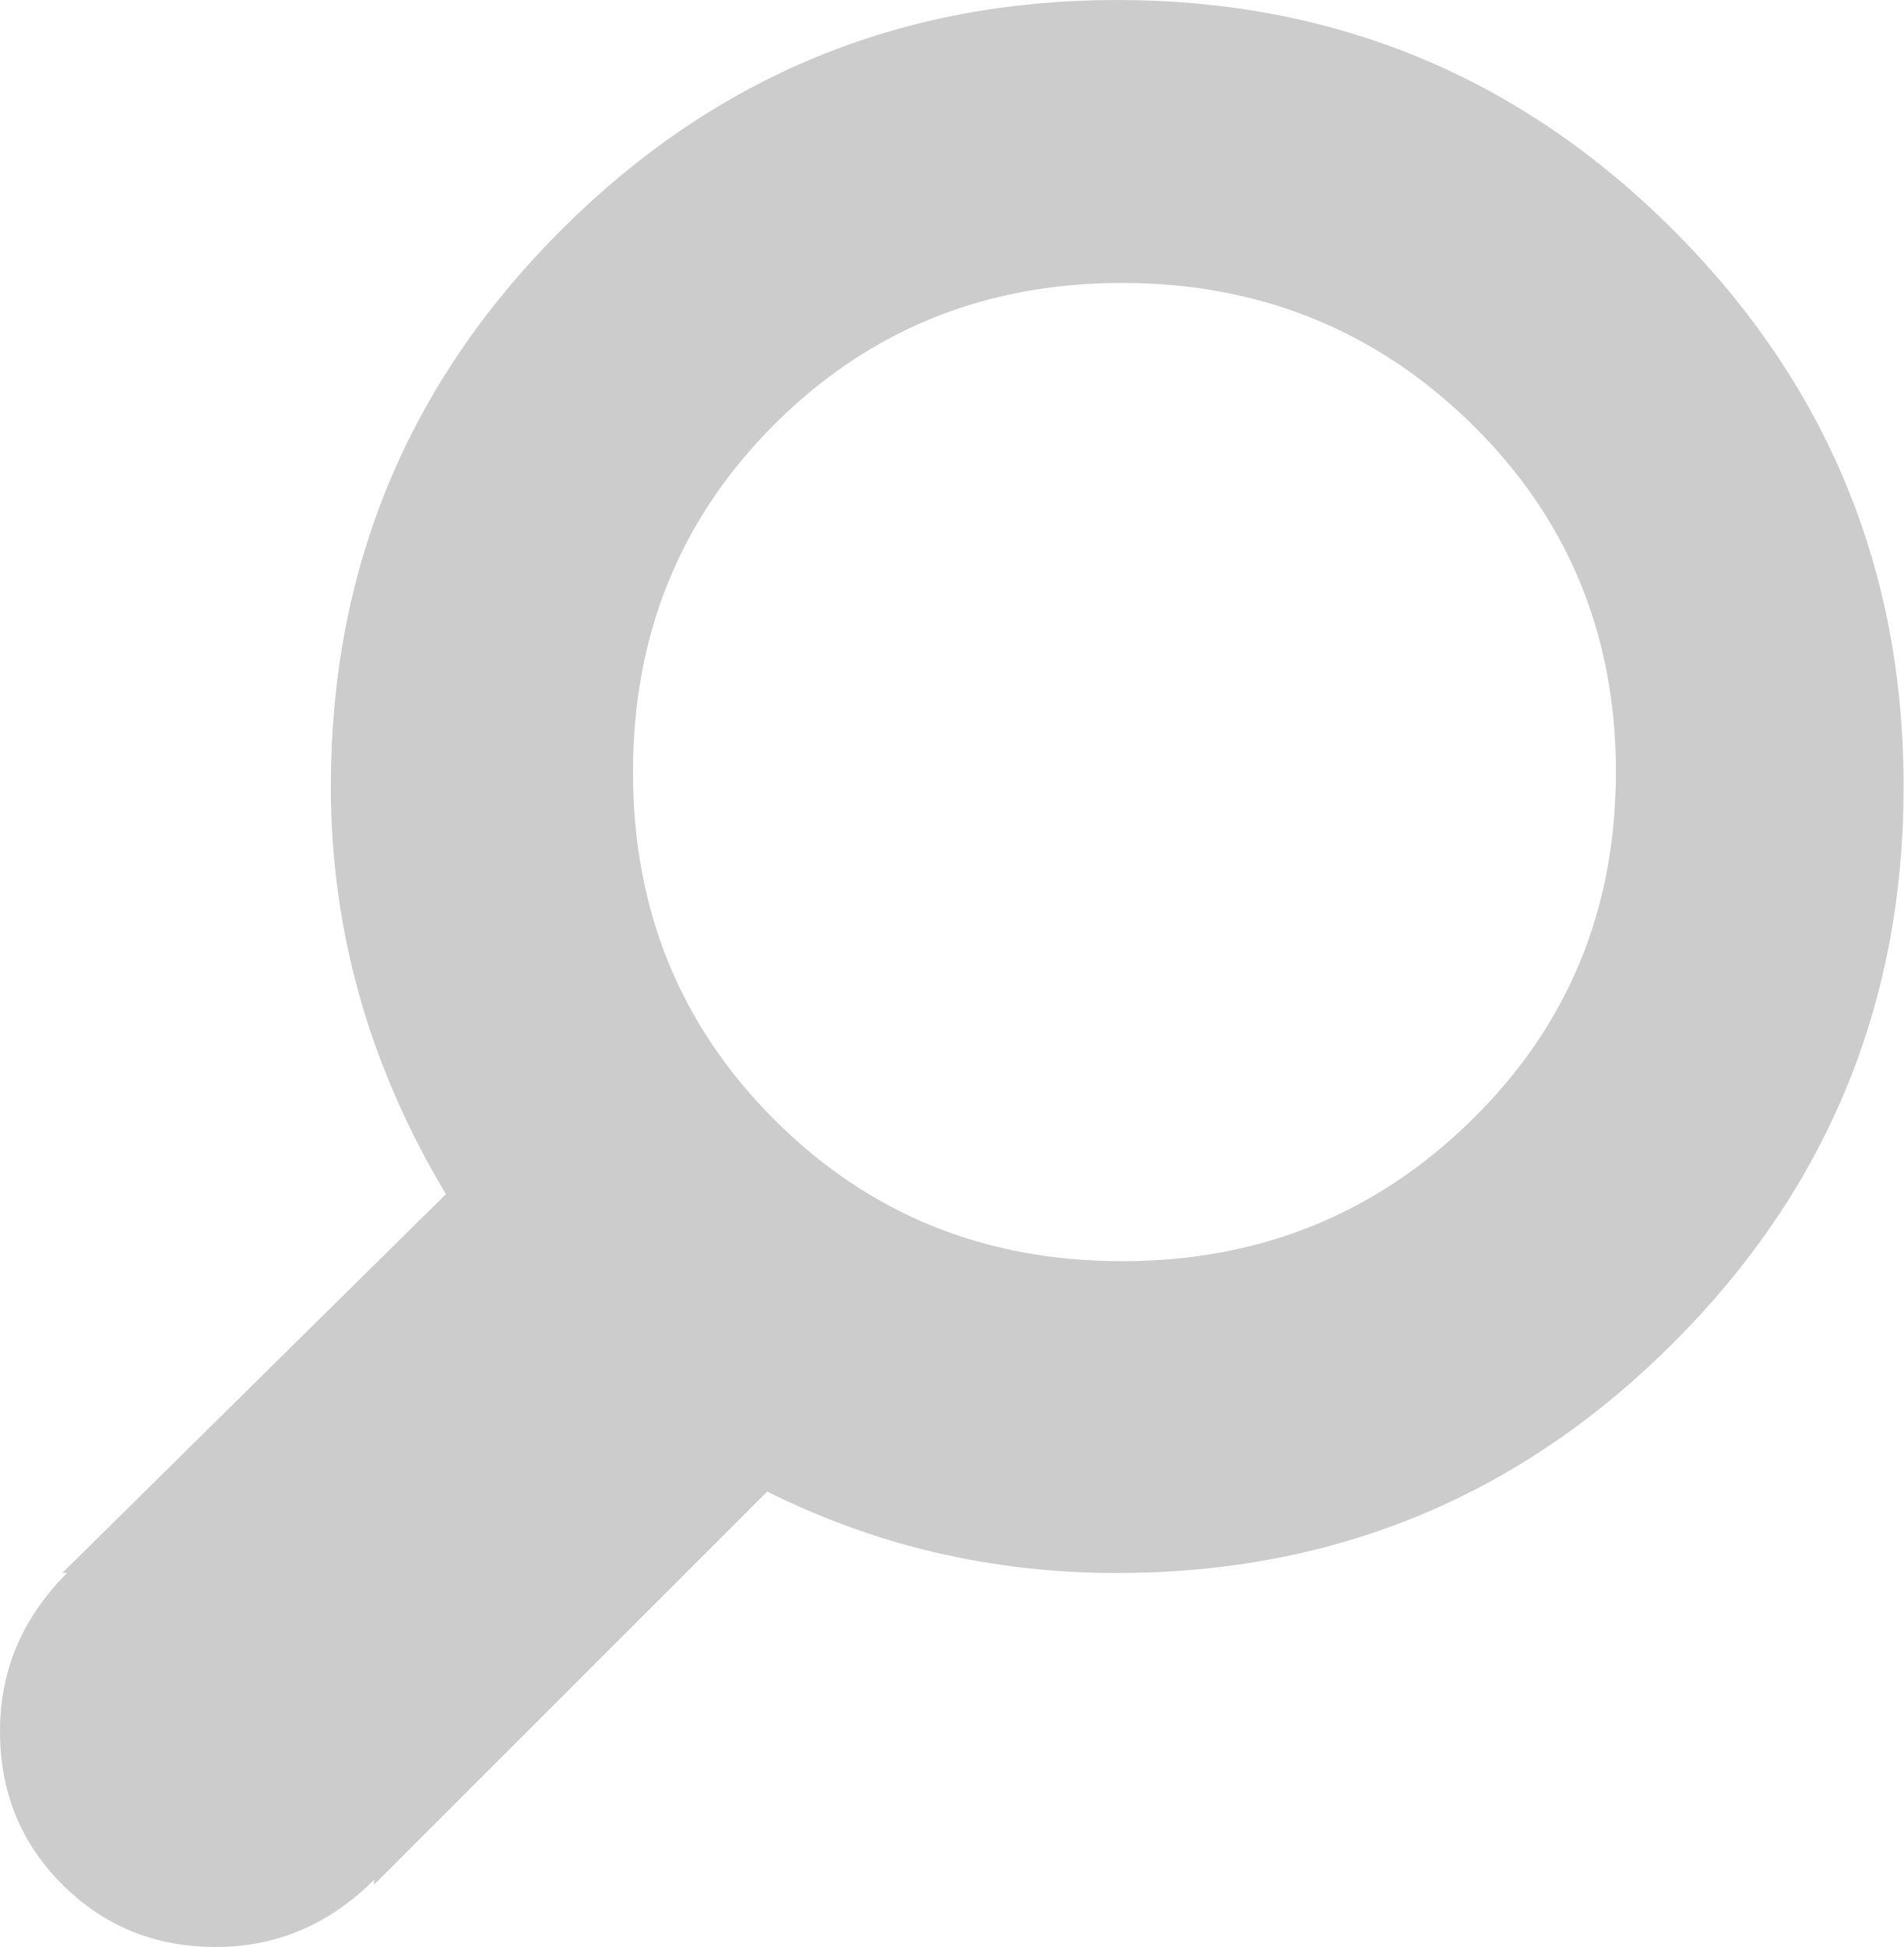
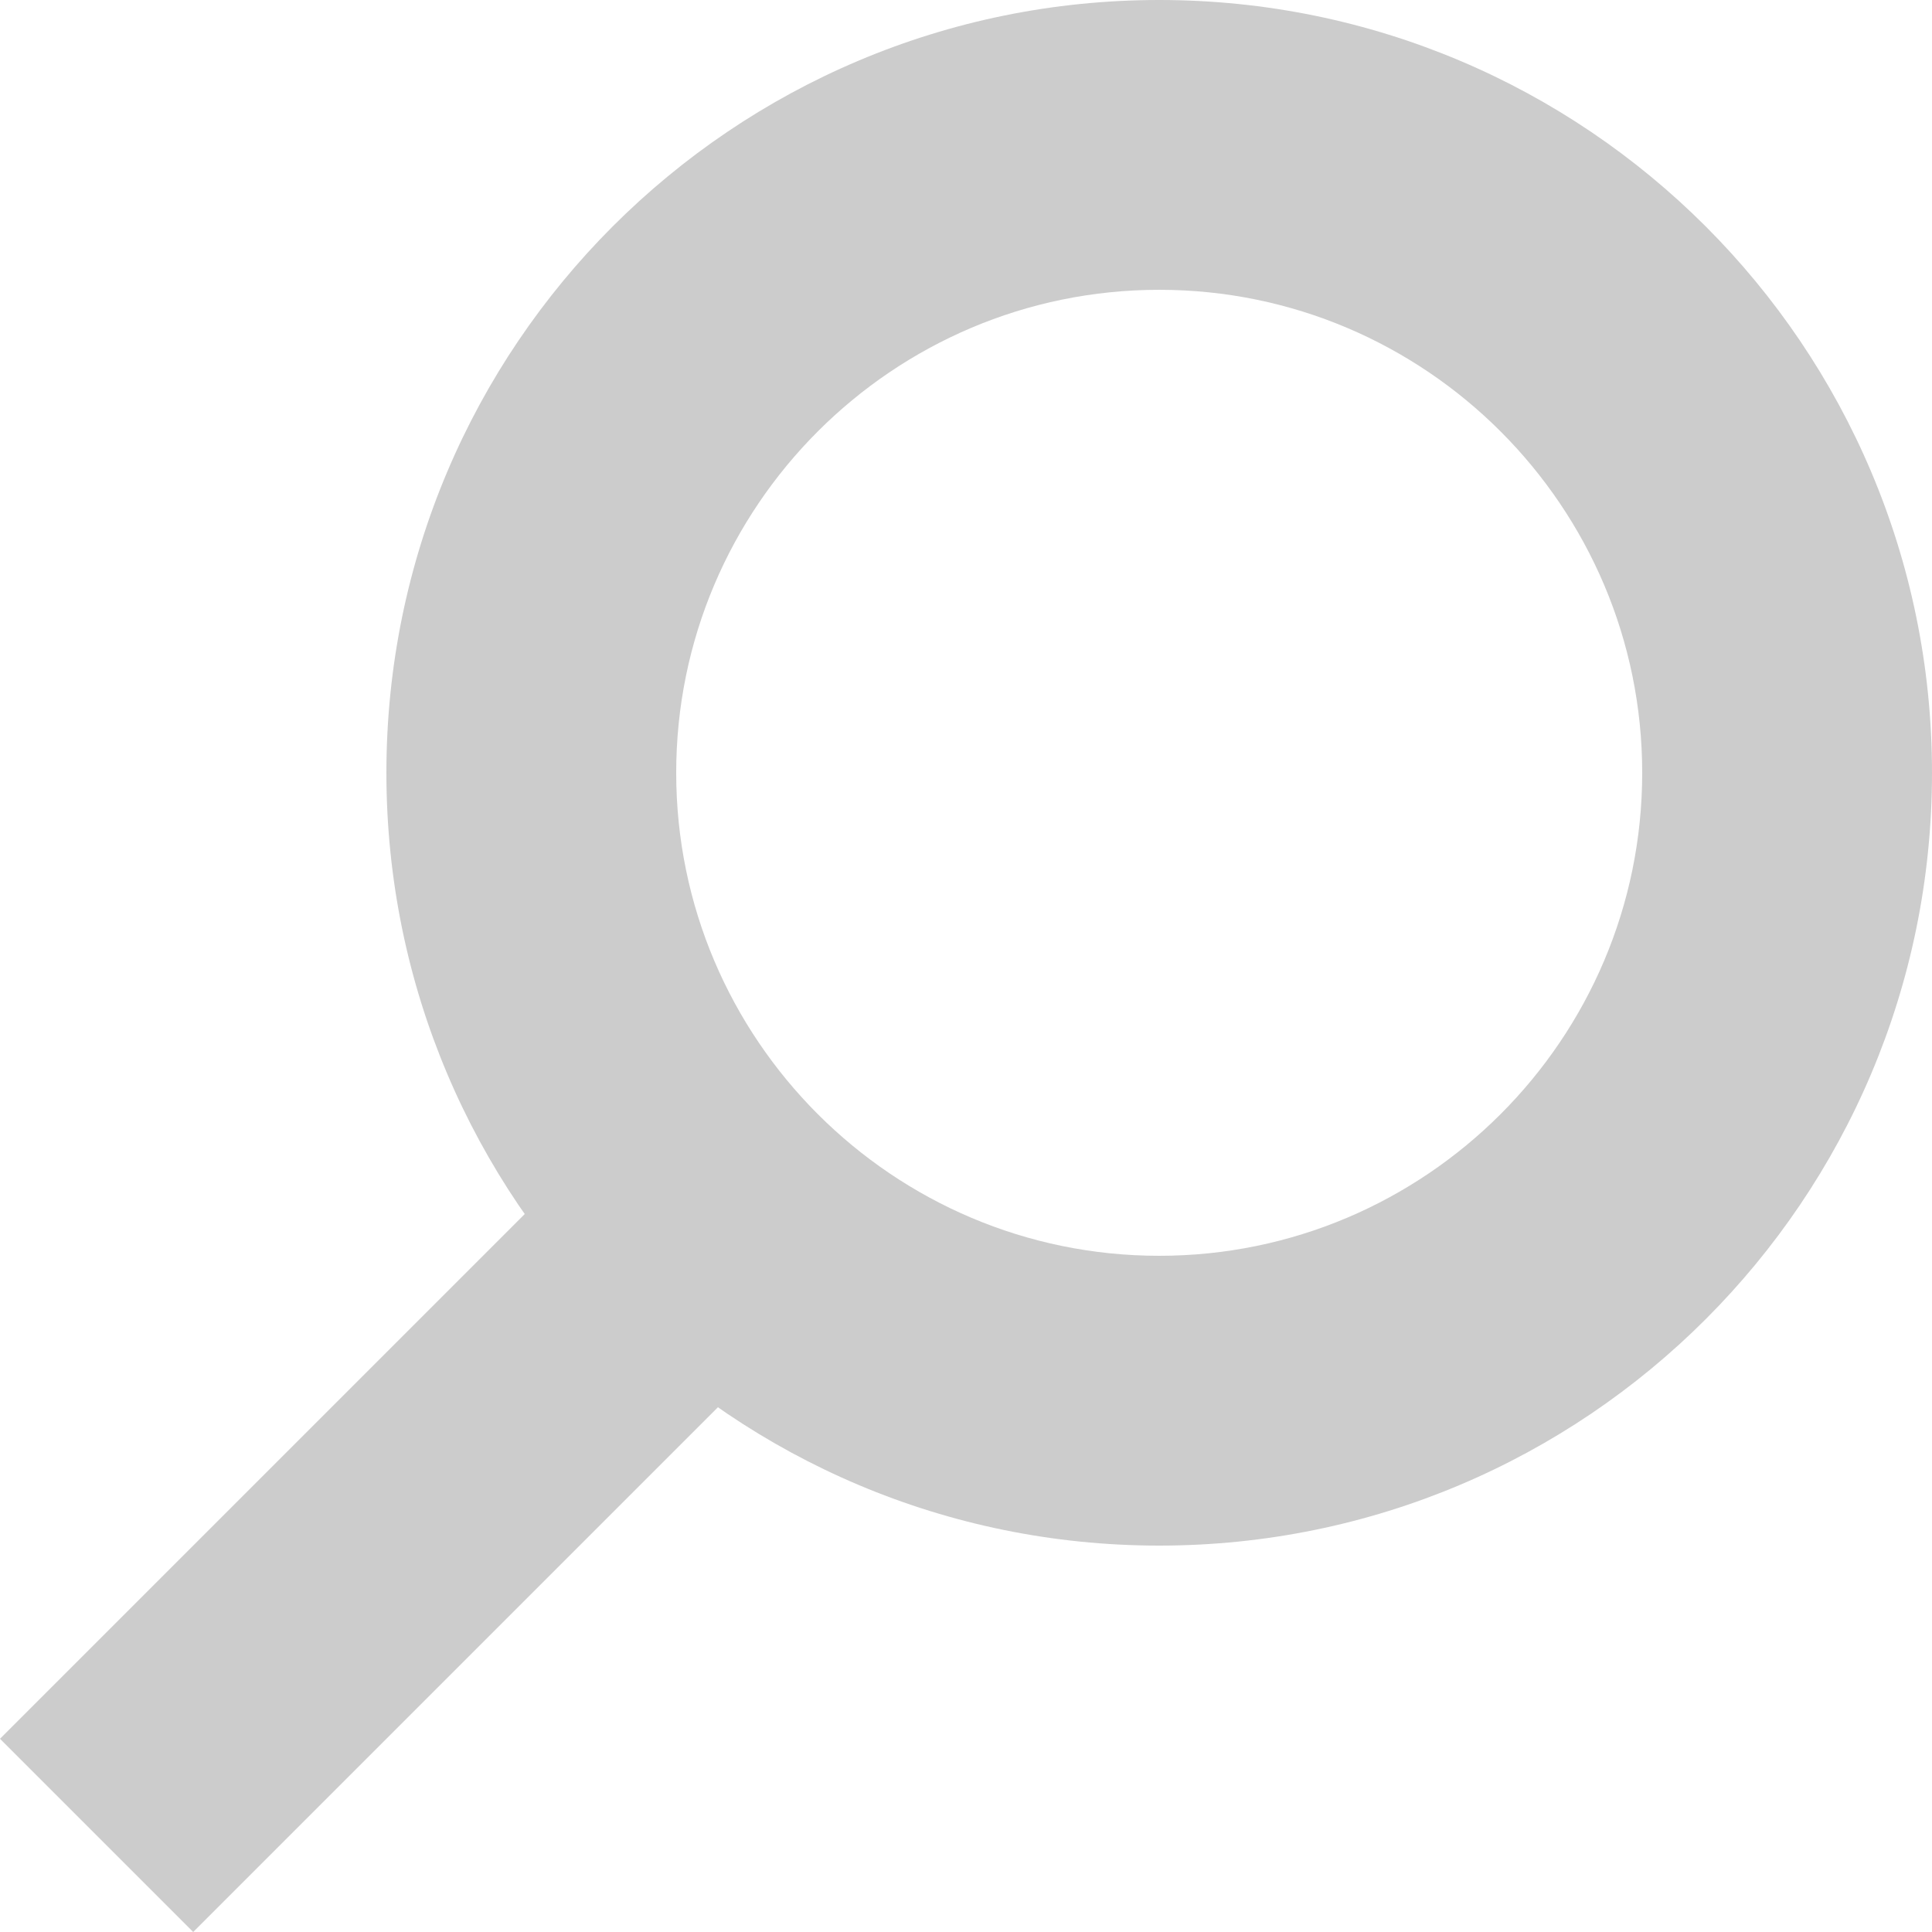
- <svg xmlns="http://www.w3.org/2000/svg" version="1.1" id="Layer_1" x="0px" y="0px" width="19.385px" height="19.825px" viewBox="0 0 19.385 19.825" enable-background="new 0 0 19.385 19.825" xml:space="preserve">
+ <svg xmlns="http://www.w3.org/2000/svg" version="1.1" id="Layer_1" x="0px" y="0px" width="20px" height="20px" viewBox="2.5 18.5 20 20" enable-background="new 2.5 18.5 20 20" xml:space="preserve">
  <g>
-     <path fill="#CCCCCC" d="M5.713,2.344C7.275,0.781,9.163,0,11.377,0c2.213,0,4.102,0.781,5.664,2.344s2.344,3.451,2.344,5.664   c0,2.214-0.781,4.102-2.344,5.665s-3.451,2.344-5.664,2.344c-1.27,0-2.458-0.276-3.564-0.83L3.809,19.19v-0.049   c-0.456,0.455-0.993,0.684-1.611,0.684c-0.619,0-1.14-0.213-1.562-0.635C0.211,18.767,0,18.246,0,17.627s0.228-1.155,0.684-1.611   H0.635l3.906-3.857C3.76,10.857,3.369,9.473,3.369,8.008C3.369,5.794,4.15,3.906,5.713,2.344z M7.886,11.401   c0.96,0.961,2.14,1.441,3.54,1.441c1.399,0,2.588-0.48,3.564-1.441c0.977-0.959,1.465-2.14,1.465-3.54   c0-1.399-0.488-2.58-1.465-3.54c-0.977-0.959-2.165-1.44-3.564-1.44c-1.4,0-2.58,0.481-3.54,1.44c-0.961,0.96-1.44,2.141-1.44,3.54   C6.445,9.261,6.925,10.442,7.886,11.401z" />
+     <path fill="#CCCCCC" d="M14.5,21.5c2.757,0,5,2.243,5,5s-2.243,5-5,5s-5-2.243-5-5S11.742,21.5,14.5,21.5 M14.5,18.5   c-4.418,0-8,3.582-8,8s3.582,8,8,8s8-3.582,8-8S18.918,18.5,14.5,18.5L14.5,18.5z" />
  </g>
+   <polygon fill="#CCCCCC" points="8.5,30.5 10.5,32.5 4.5,38.5 2.5,36.5 " />
</svg>
